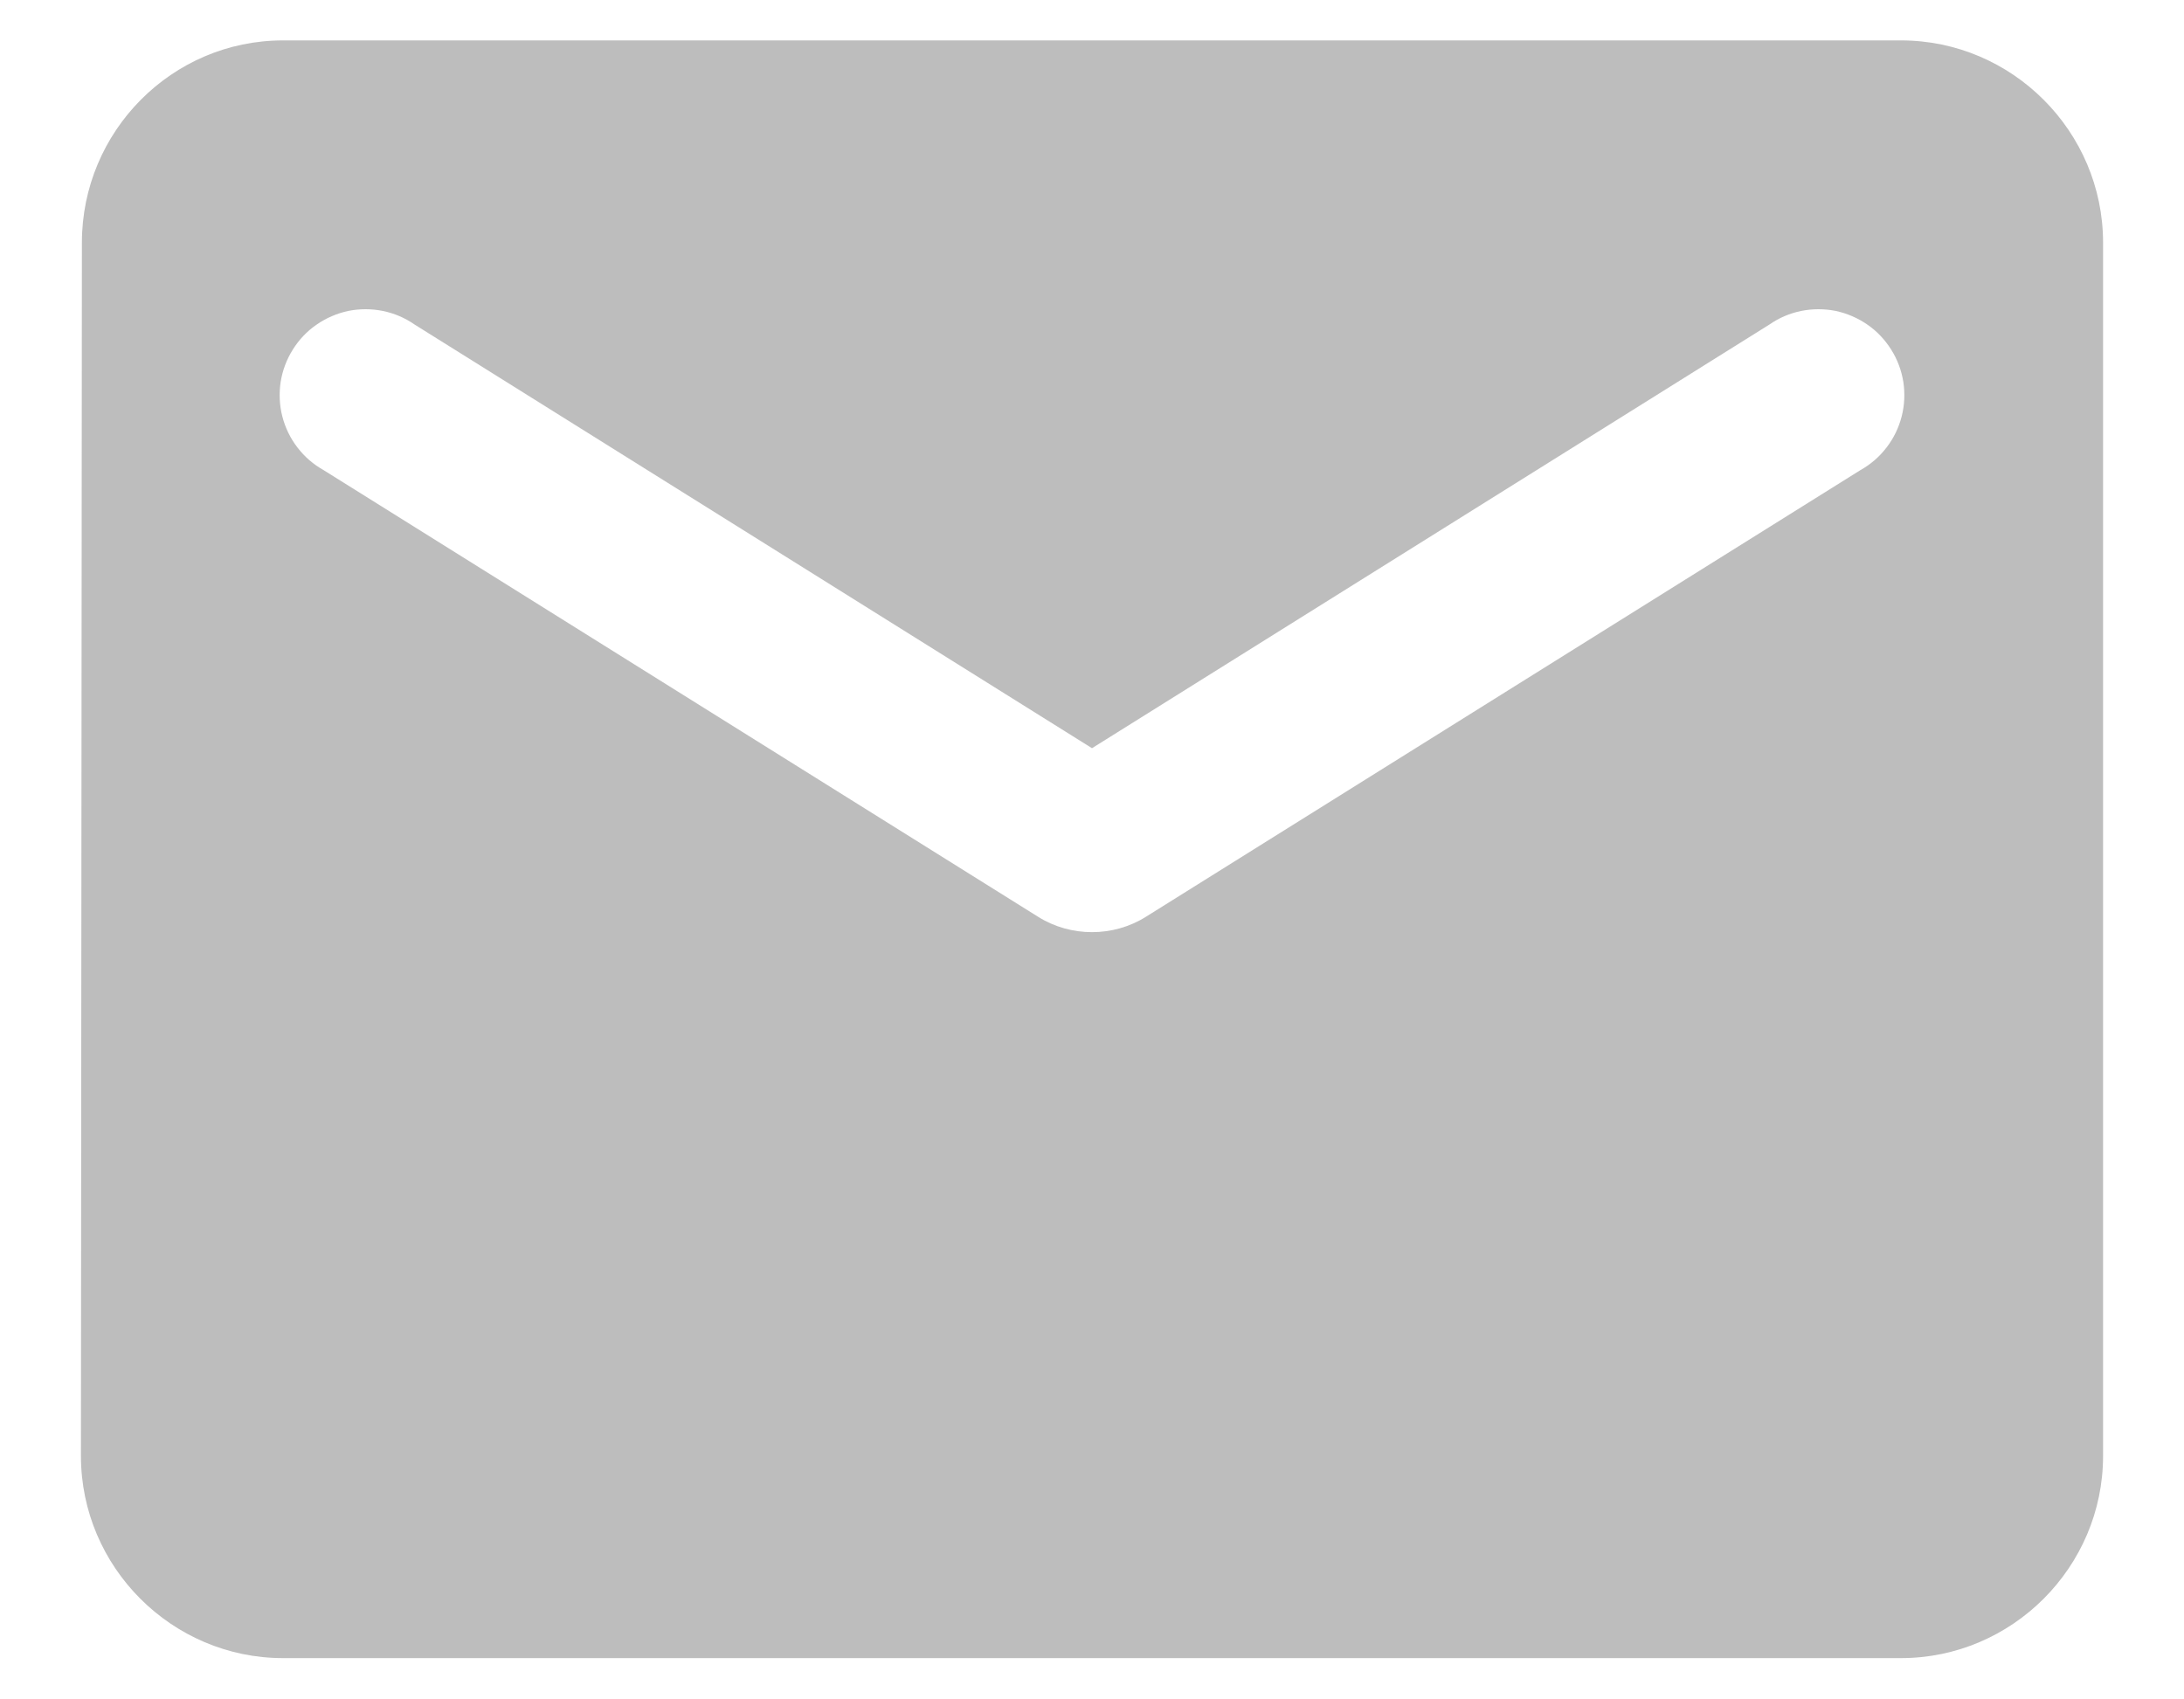
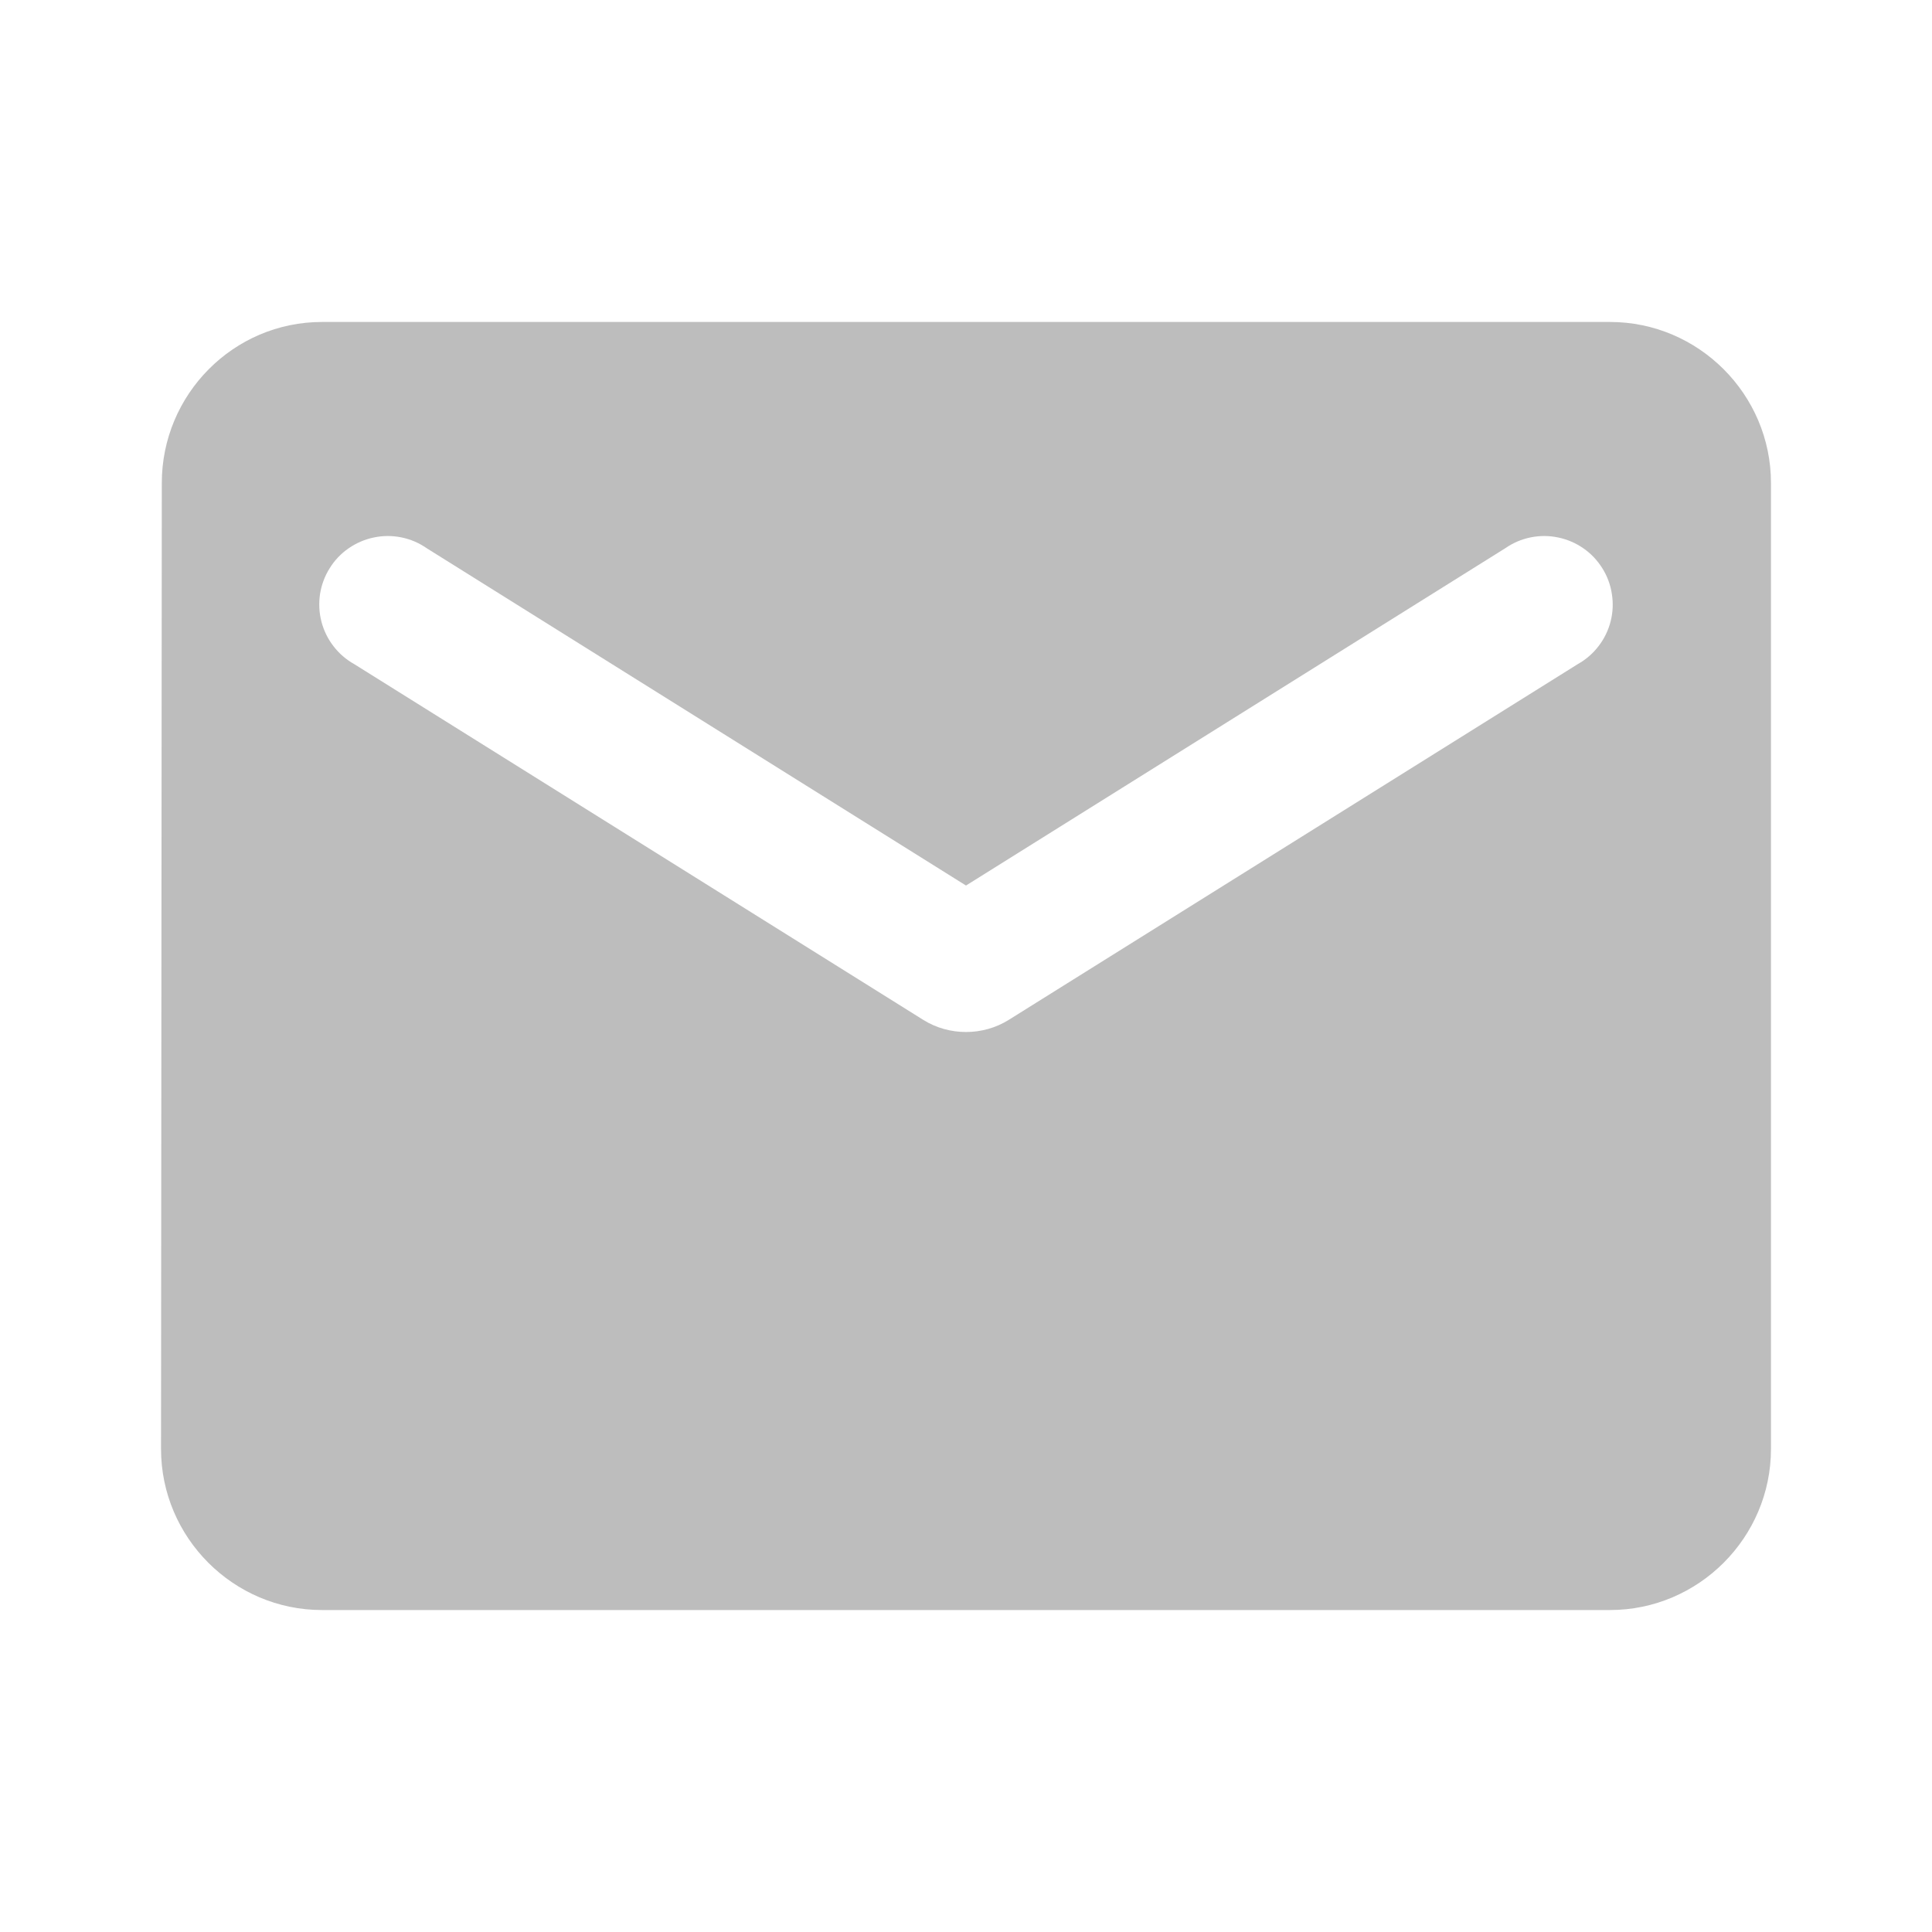
- <svg xmlns="http://www.w3.org/2000/svg" width="18" height="14" viewBox="0 0 18 14" fill="none">
-   <path d="M15.667 0.333H2.333C1.417 0.333 0.675 1.083 0.675 2L0.667 12C0.667 12.917 1.417 13.667 2.333 13.667H15.667C16.583 13.667 17.333 12.917 17.333 12V2C17.333 1.083 16.583 0.333 15.667 0.333ZM15.333 3.875L9.442 7.558C9.175 7.725 8.825 7.725 8.558 7.558L2.667 3.875C2.583 3.828 2.51 3.765 2.452 3.689C2.393 3.613 2.351 3.526 2.327 3.433C2.303 3.34 2.299 3.243 2.313 3.149C2.328 3.054 2.362 2.963 2.413 2.882C2.463 2.801 2.53 2.73 2.609 2.676C2.688 2.621 2.777 2.583 2.87 2.563C2.964 2.544 3.061 2.544 3.155 2.563C3.249 2.582 3.338 2.62 3.417 2.675L9 6.167L14.583 2.675C14.662 2.62 14.751 2.582 14.845 2.563C14.939 2.544 15.036 2.544 15.13 2.563C15.223 2.583 15.312 2.621 15.391 2.676C15.47 2.73 15.536 2.801 15.587 2.882C15.638 2.963 15.672 3.054 15.687 3.149C15.701 3.243 15.697 3.34 15.673 3.433C15.649 3.526 15.607 3.613 15.548 3.689C15.49 3.765 15.417 3.828 15.333 3.875Z" fill="#BDBDBD" />
+ <svg xmlns="http://www.w3.org/2000/svg" width="20" height="20" viewBox="0 0 20 20" fill="none">
+   <path d="M16.667 3.333H3.333C2.417 3.333 1.675 4.083 1.675 5L1.667 15C1.667 15.917 2.417 16.667 3.333 16.667H16.667C17.583 16.667 18.333 15.917 18.333 15V5C18.333 4.083 17.583 3.333 16.667 3.333ZM16.333 6.875L10.442 10.558C10.175 10.725 9.825 10.725 9.558 10.558L3.667 6.875C3.583 6.828 3.51 6.765 3.452 6.689C3.393 6.613 3.351 6.526 3.327 6.433C3.303 6.34 3.299 6.243 3.313 6.149C3.328 6.054 3.362 5.963 3.413 5.882C3.463 5.801 3.53 5.73 3.609 5.676C3.688 5.621 3.777 5.583 3.87 5.564C3.964 5.544 4.061 5.544 4.155 5.563C4.249 5.582 4.338 5.62 4.417 5.675L10 9.167L15.583 5.675C15.662 5.62 15.751 5.582 15.845 5.563C15.939 5.544 16.036 5.544 16.13 5.564C16.223 5.583 16.312 5.621 16.391 5.676C16.47 5.73 16.536 5.801 16.587 5.882C16.638 5.963 16.672 6.054 16.686 6.149C16.701 6.243 16.697 6.34 16.673 6.433C16.649 6.526 16.607 6.613 16.548 6.689C16.49 6.765 16.417 6.828 16.333 6.875Z" fill="#BDBDBD" />
</svg>
